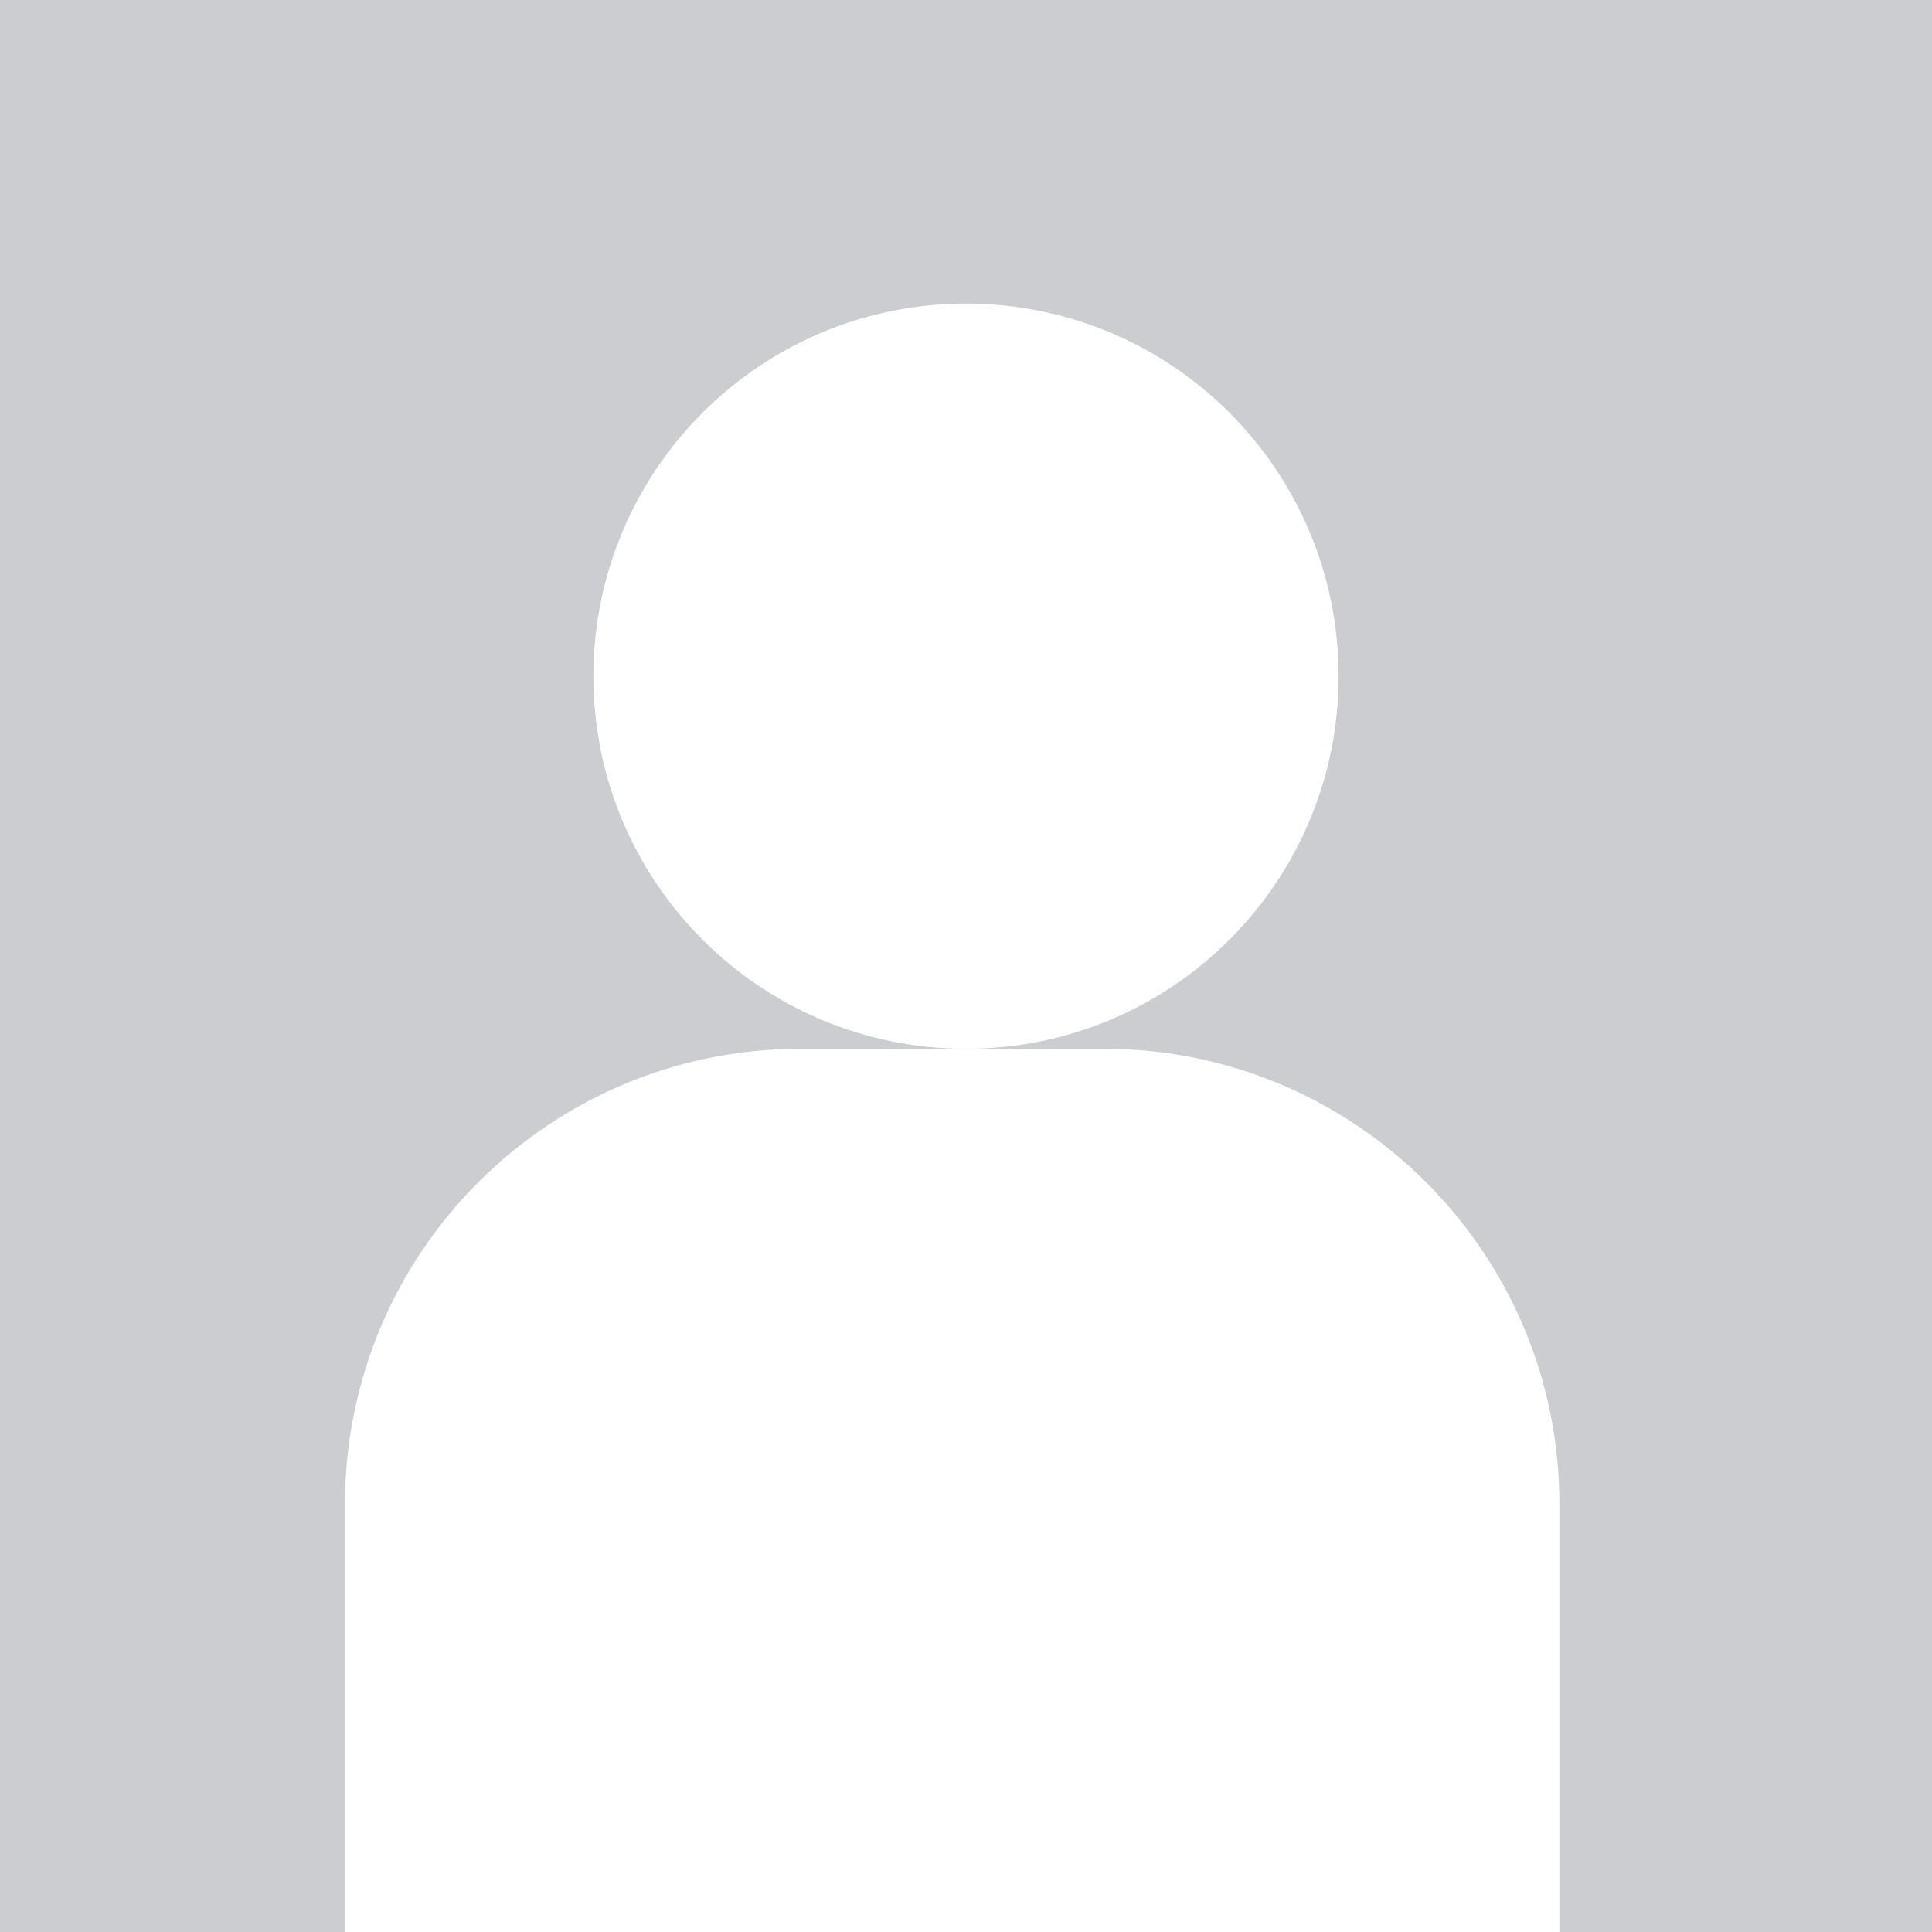
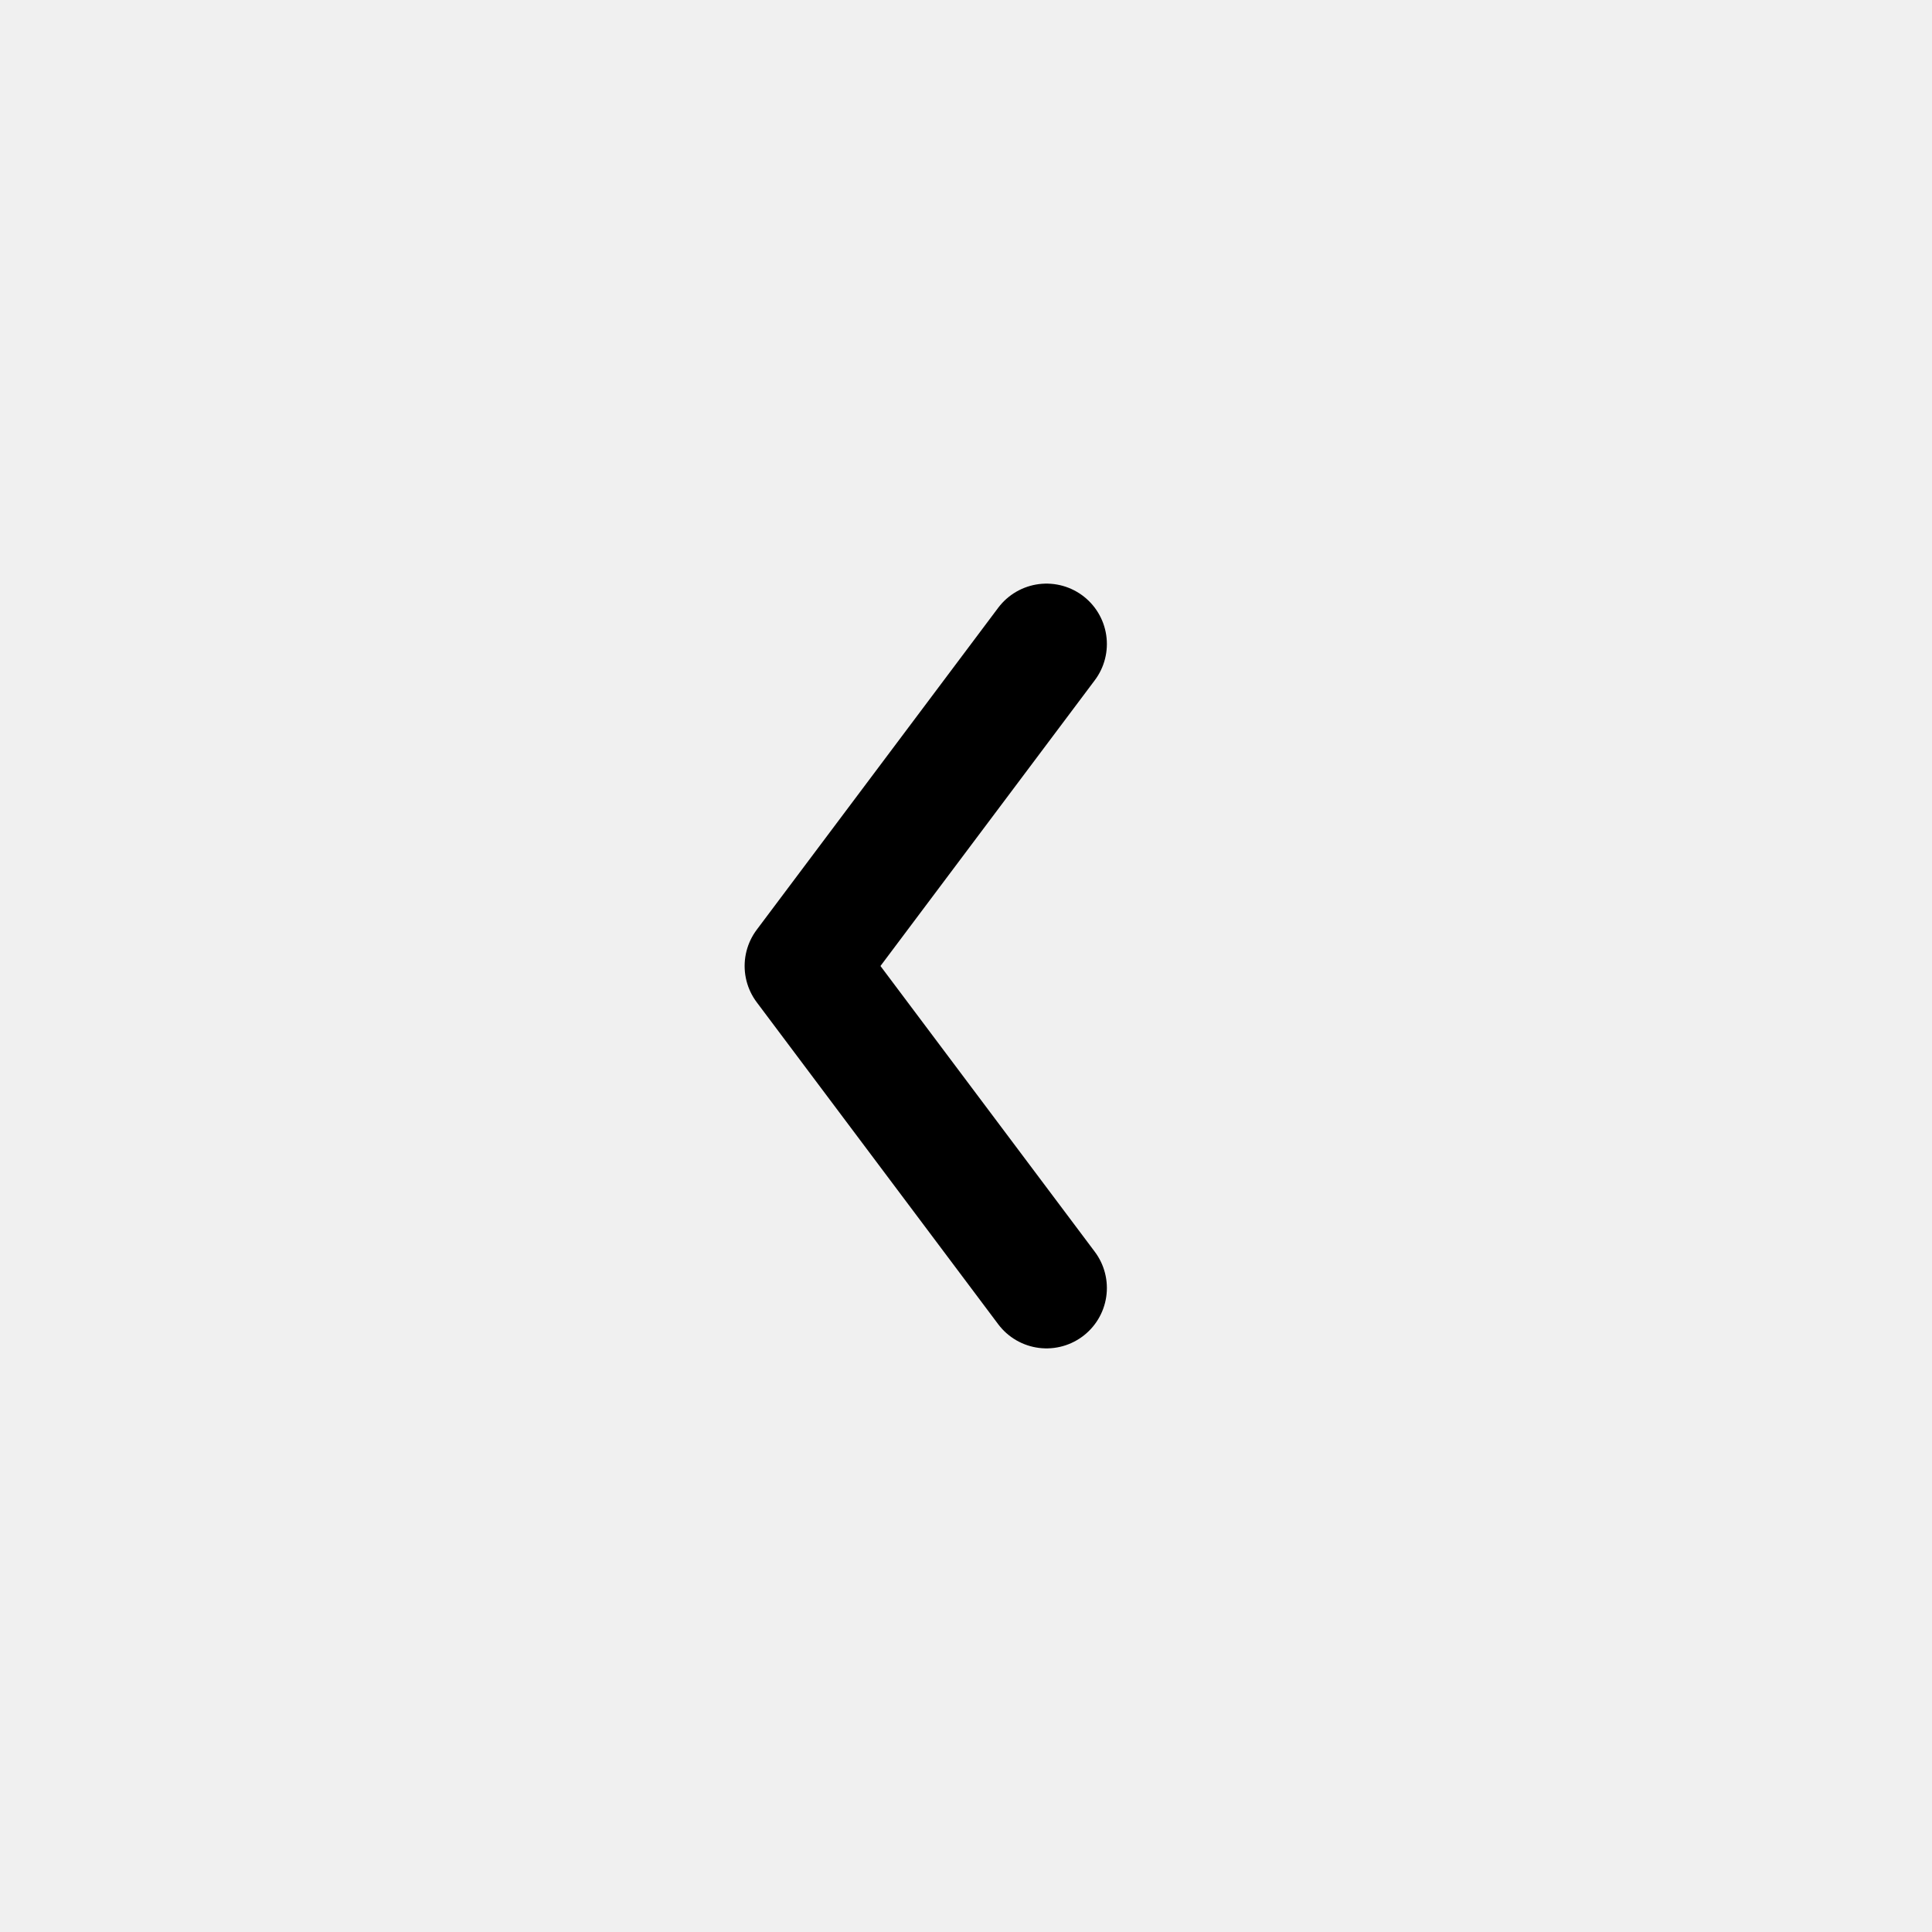
- <svg xmlns="http://www.w3.org/2000/svg" width="140" height="140" viewBox="0 0 140 140" fill="none">
-   <g clip-path="url(#a)">
-     <path fill="#CBCDD1" d="M0 0h140v140H0z" />
-     <circle cx="70" cy="49" r="27" fill="#fff" />
-     <path d="M25 109c0-18.225 14.775-33 33-33h22c18.225 0 33 14.775 33 33v52H25v-52Z" fill="#fff" />
-   </g>
-   <defs>
-     <clipPath id="a">
-       <path fill="#fff" d="M0 0h140v140H0z" />
-     </clipPath>
-   </defs>
+ <svg xmlns="http://www.w3.org/2000/svg" width="24" height="24" viewBox="0 0 24 24" fill="none">
+   <path d="m13 8-3 4 3 4" stroke="#000" stroke-width="1.5" stroke-linecap="round" stroke-linejoin="round" />
</svg>
